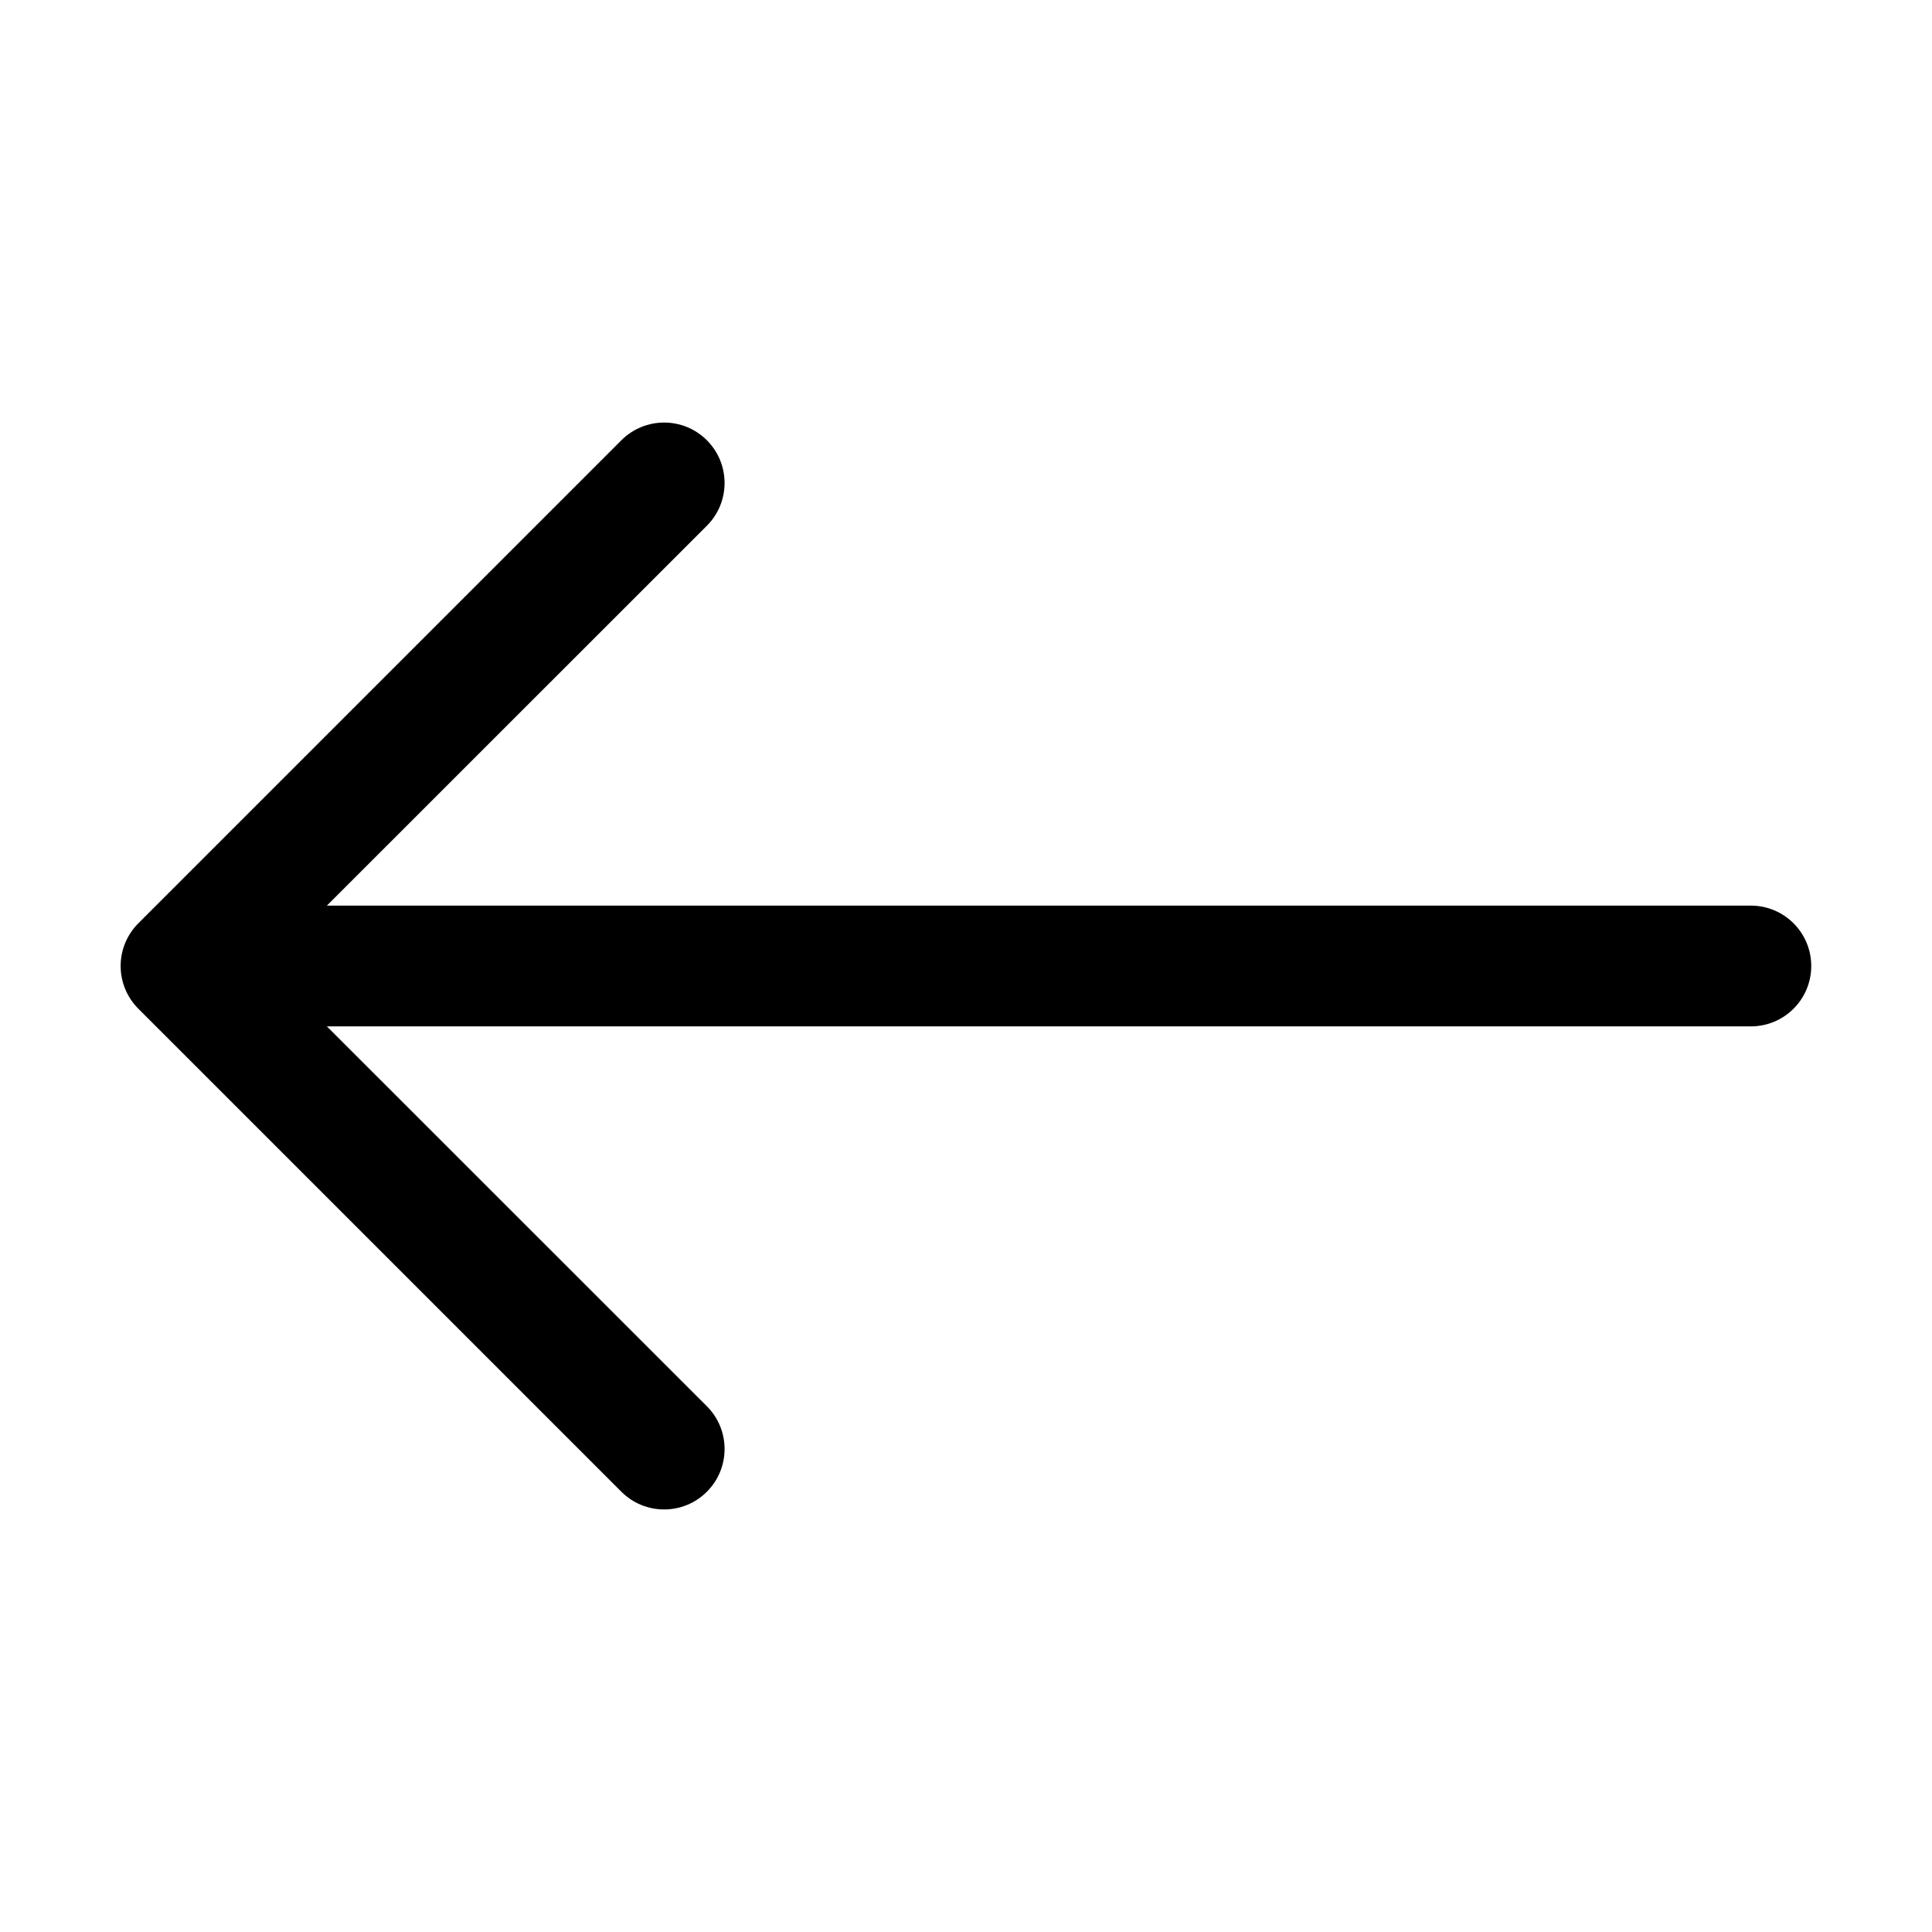
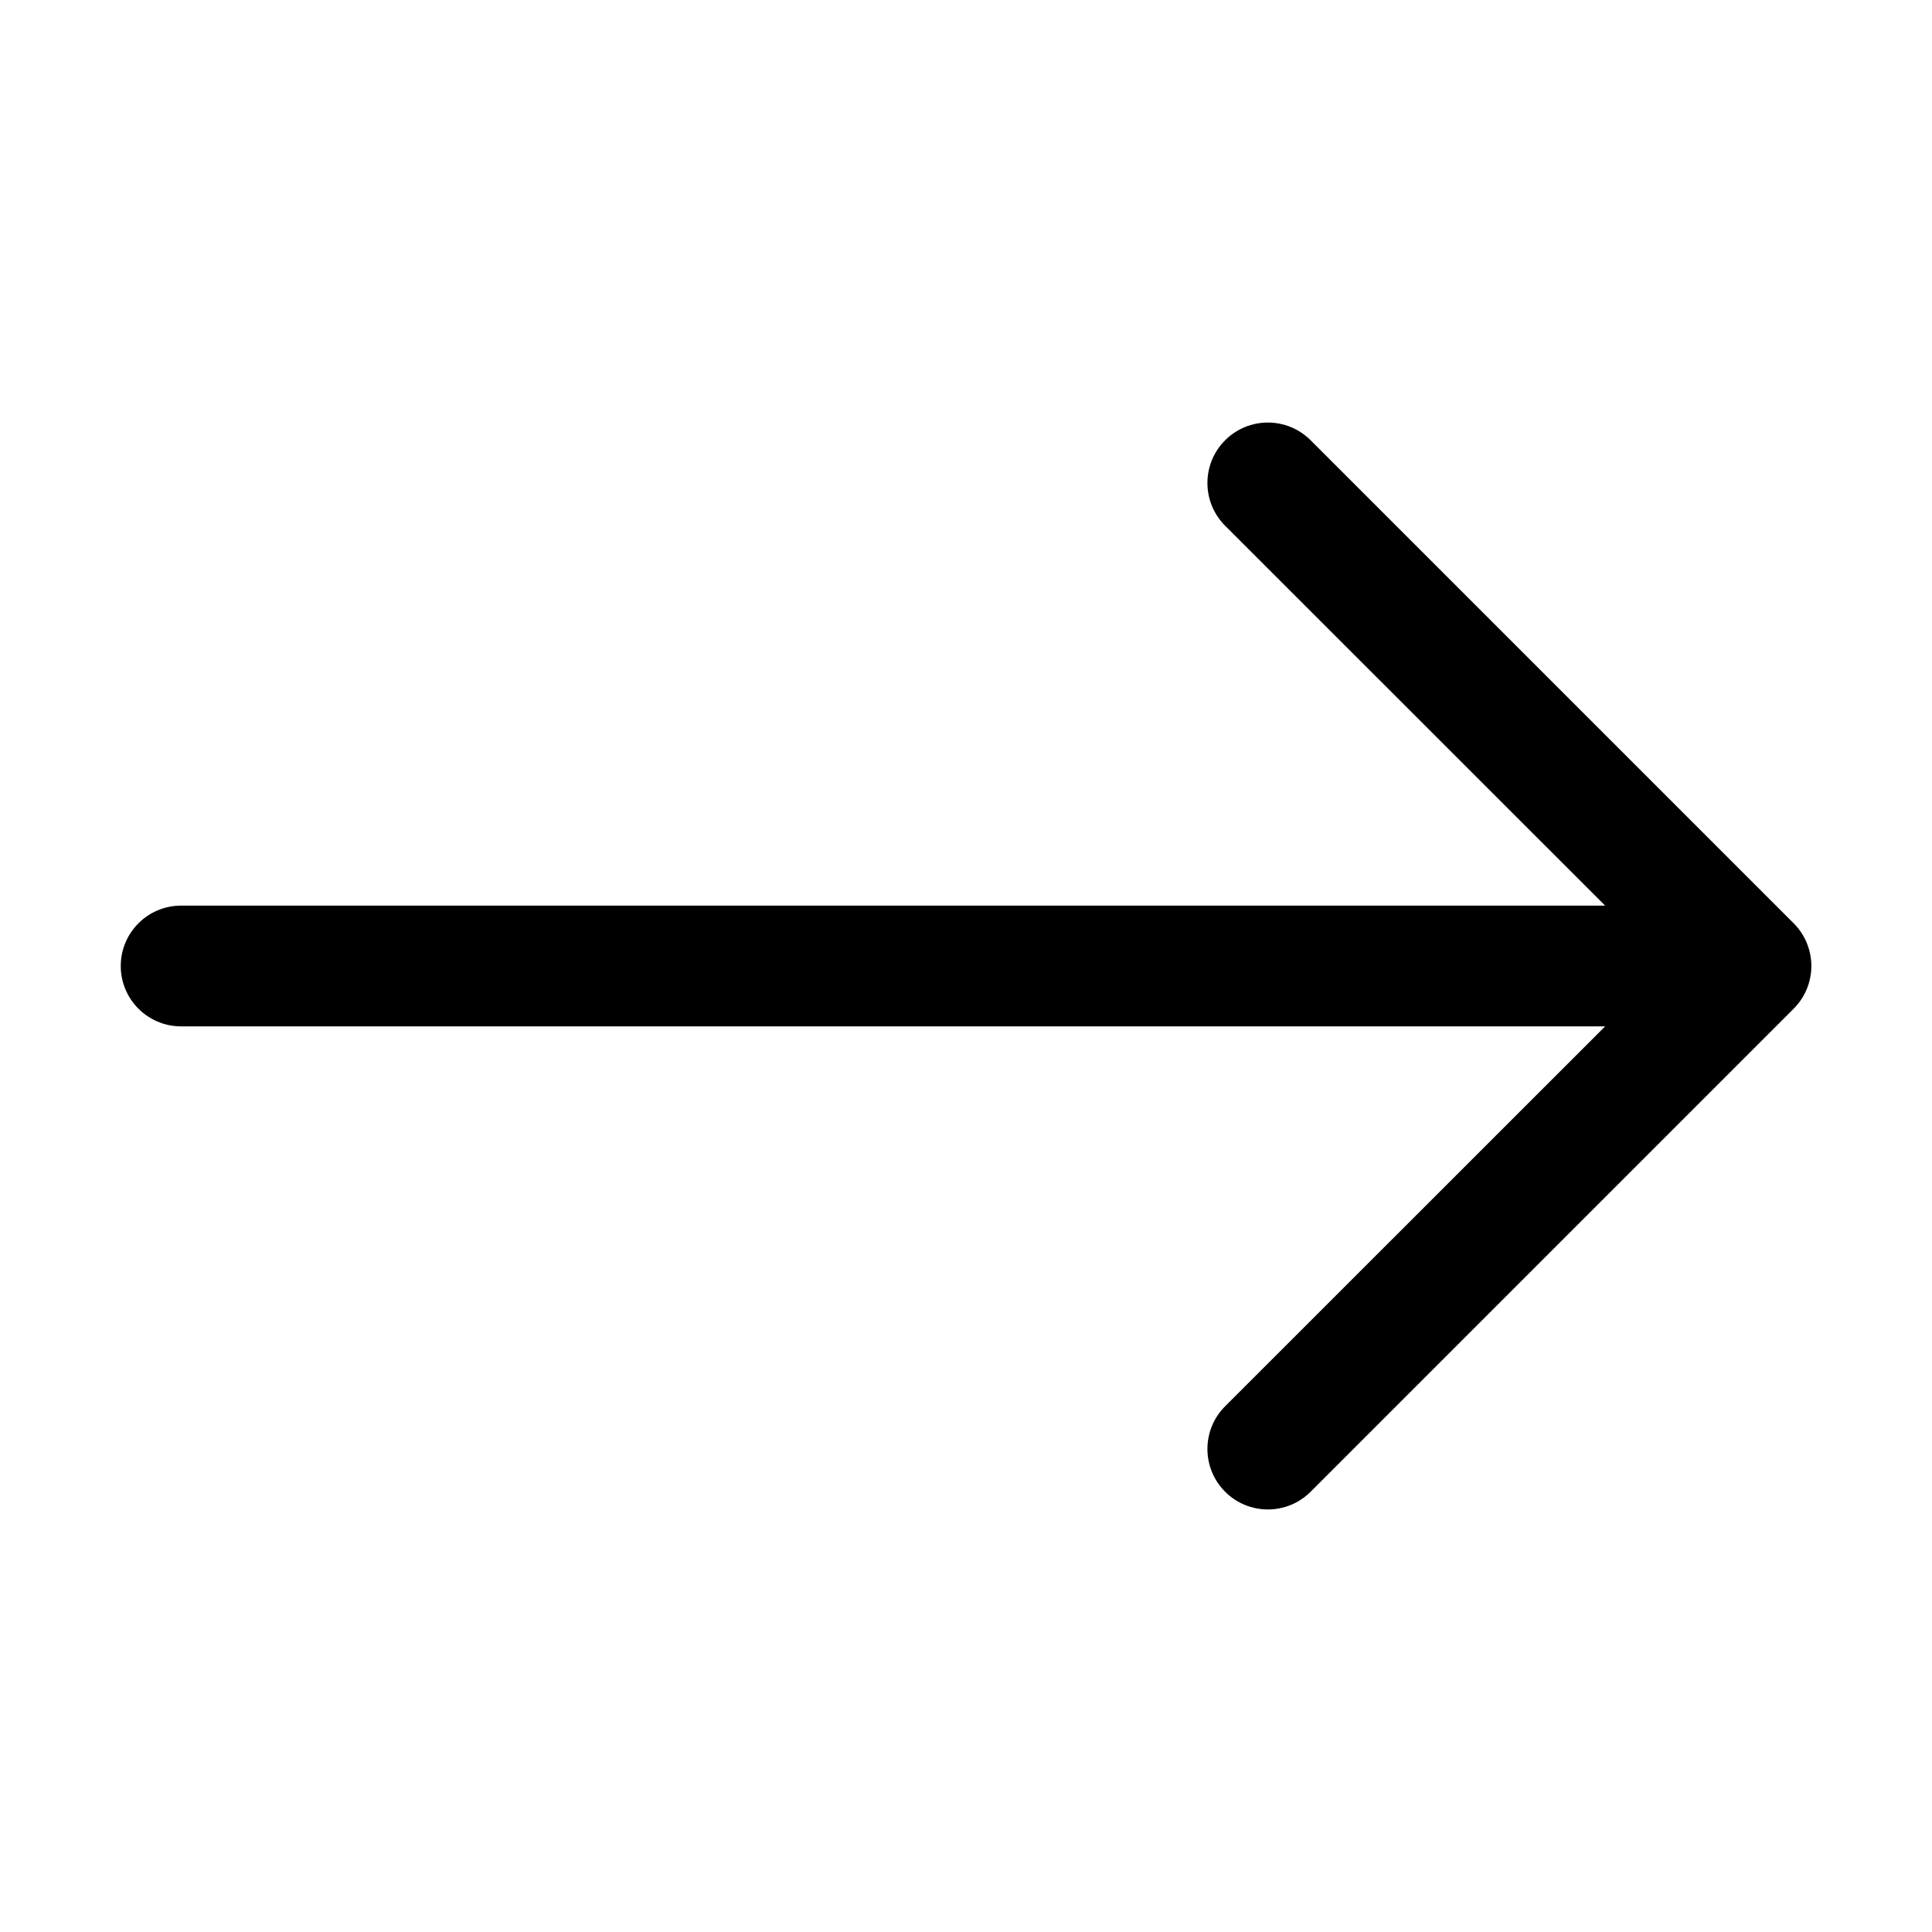
- <svg xmlns="http://www.w3.org/2000/svg" width="16" height="16" fill="currentColor" class="bi bi-arrow-left" viewBox="0 0 16 16">
-   <path fill-rule="evenodd" d="M15 8a.5.5 0 0 0-.5-.5H2.707l3.147-3.146a.5.5 0 1 0-.708-.708l-4 4a.5.5 0 0 0 0 .708l4 4a.5.5 0 0 0 .708-.708L2.707 8.5H14.5A.5.5 0 0 0 15 8z" />
+ <svg xmlns="http://www.w3.org/2000/svg" width="16" height="16" fill="currentColor" class="bi bi-arrow-right" viewBox="0 0 16 16">
+   <path fill-rule="evenodd" d="M1 8a.5.5 0 0 1 .5-.5h11.793l-3.147-3.146a.5.5 0 0 1 .708-.708l4 4a.5.5 0 0 1 0 .708l-4 4a.5.5 0 0 1-.708-.708L13.293 8.5H1.5A.5.5 0 0 1 1 8z" />
</svg>
